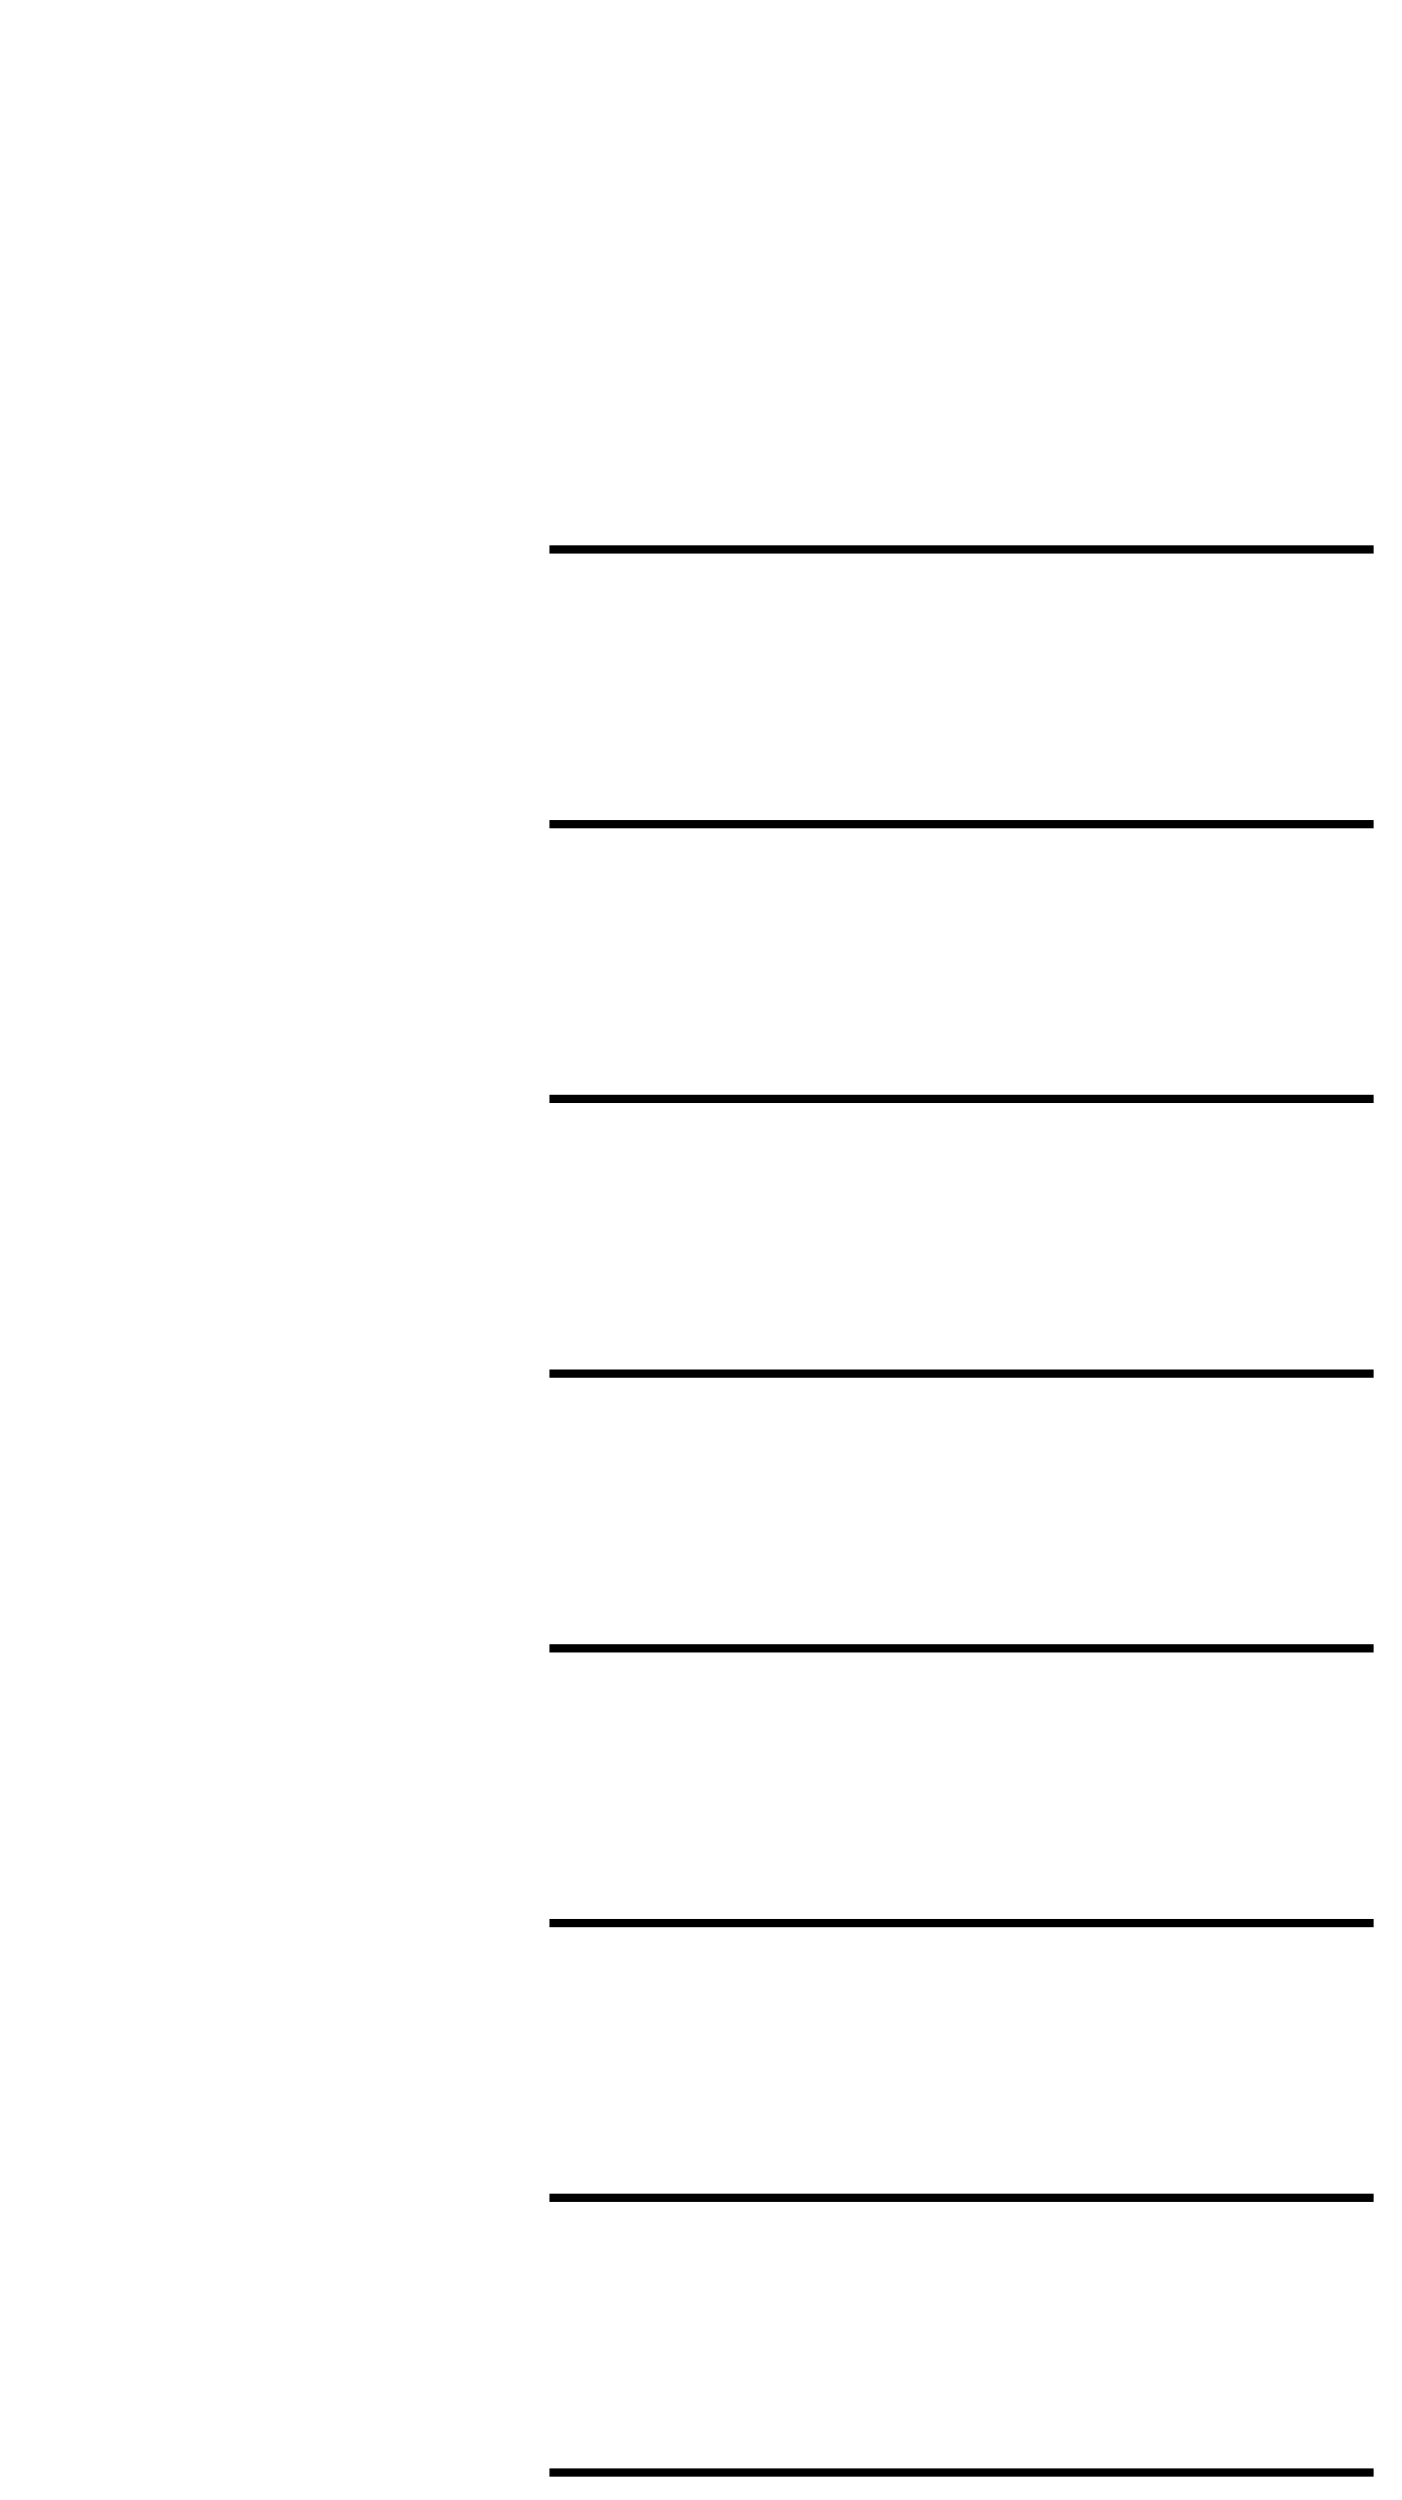
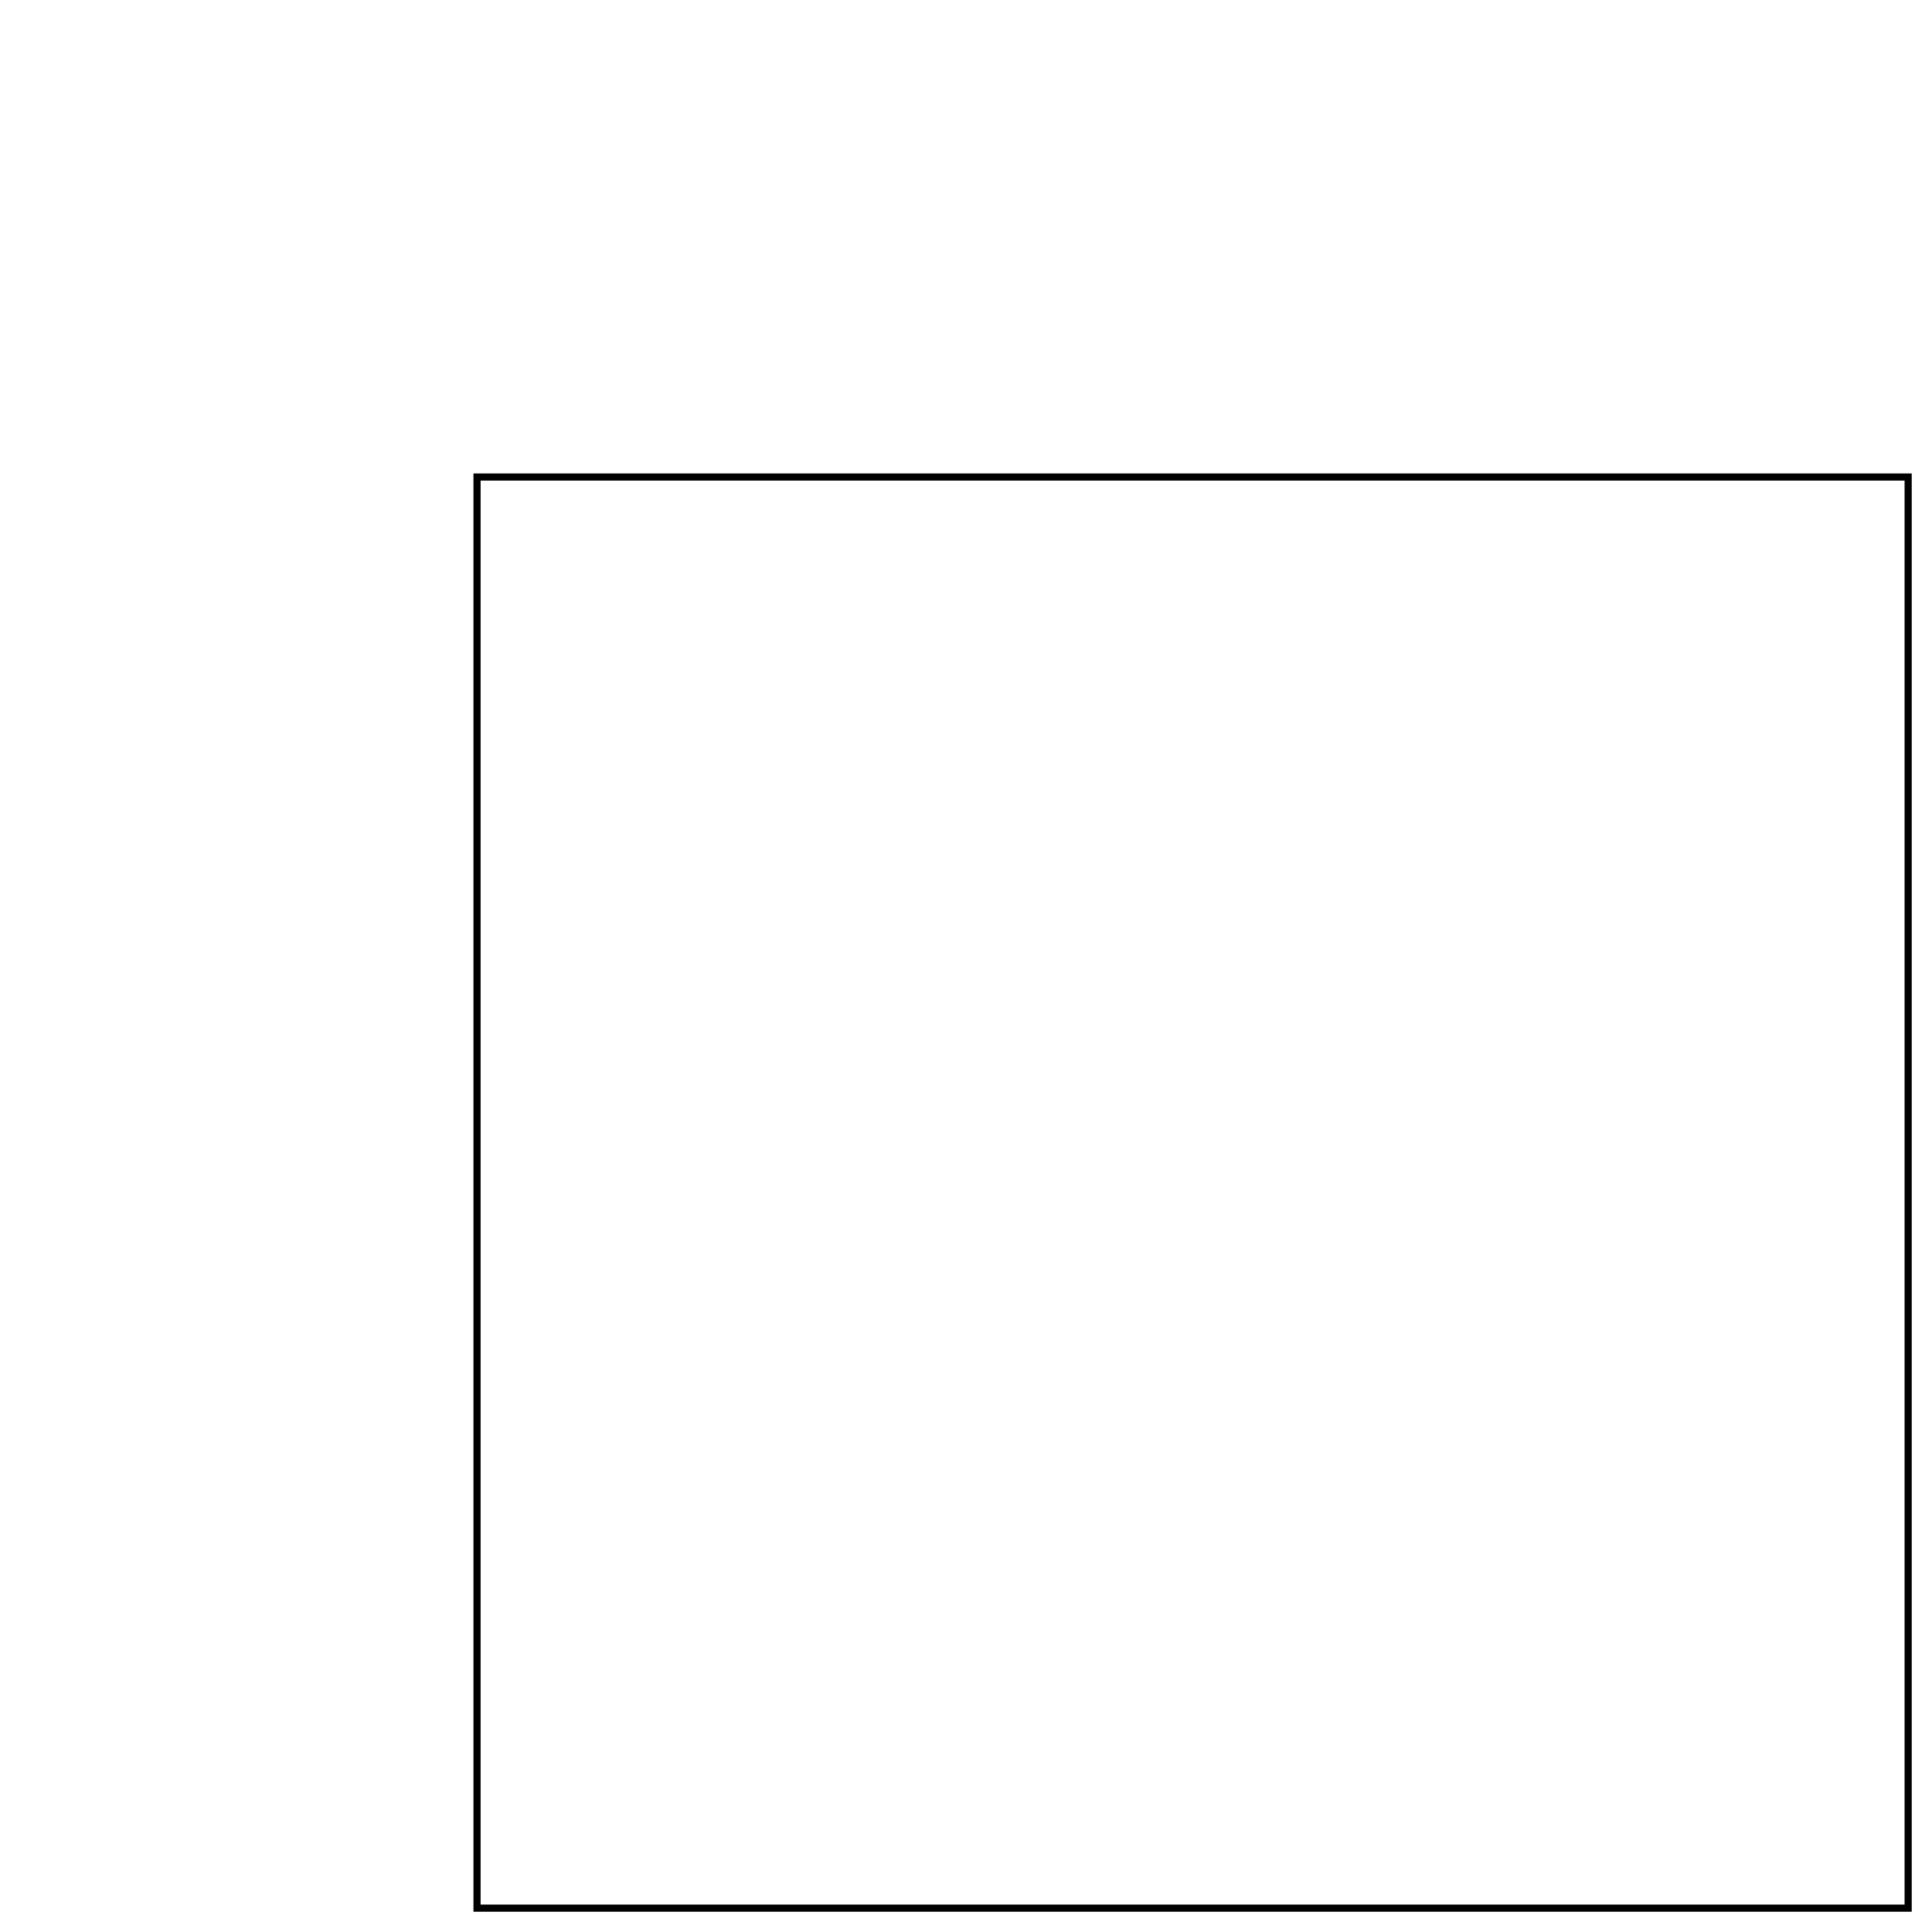
- <svg xmlns="http://www.w3.org/2000/svg" width="510.0" height="910.0" version="1.1">
+ <svg xmlns="http://www.w3.org/2000/svg" width="810.0" height="810.0" version="1.1">
  <defs>
    <marker id="point" markerWidth="6" markerHeight="6" markerUnits="userSpaceOnUse" orient="auto" refX="0" refY="0" />
  </defs>
  <marker id="point" markerWidth="6" markerHeight="6" markerUnits="userSpaceOnUse" orient="auto" refX="0" refY="0" />
-   <path d="M200 200L500 200M500 300L200 300M200 400L500 400M500 500L200 500M200 600L500 600M500 700L200 700M200 800L500 800M500 900L200 900Z" style="fill: none; stroke: black; stroke-width: 3; marker-start: url(#point)" />
+   <path d="M200 200L800 200L800 800L200 800L200 200Z" style="fill: none; stroke: black; stroke-width: 3; marker-start: url(#point)" />
</svg>
